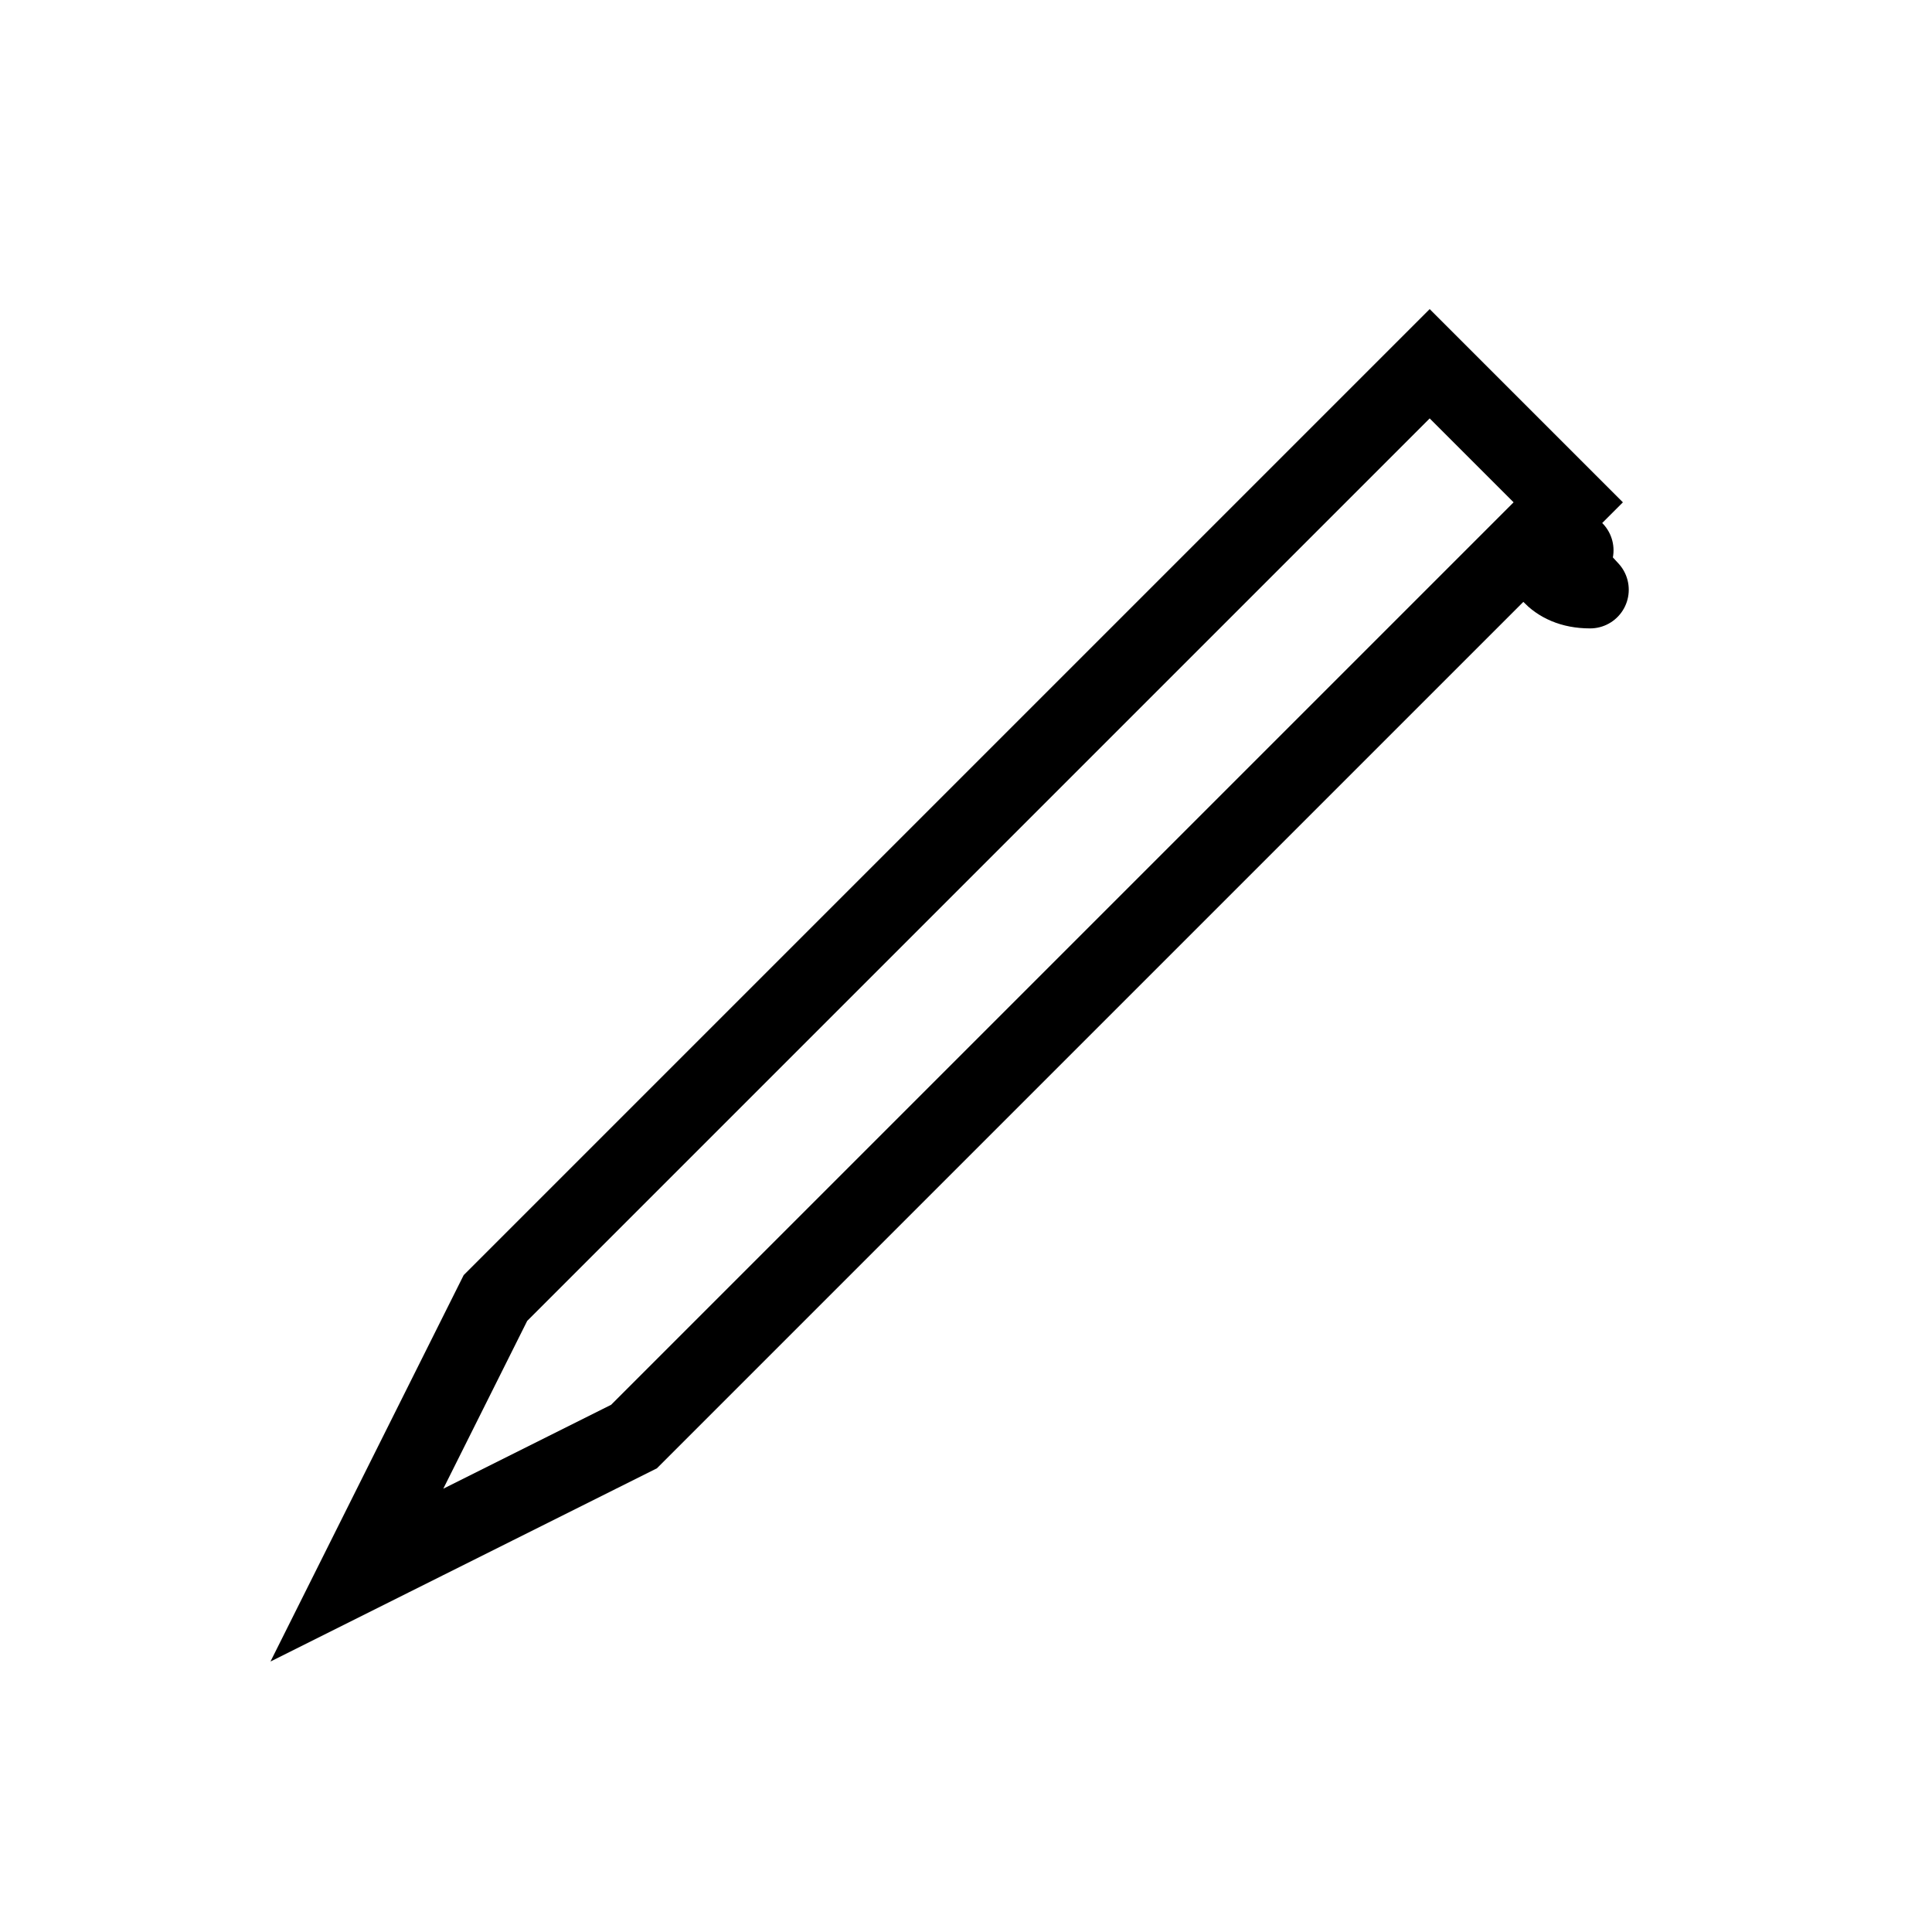
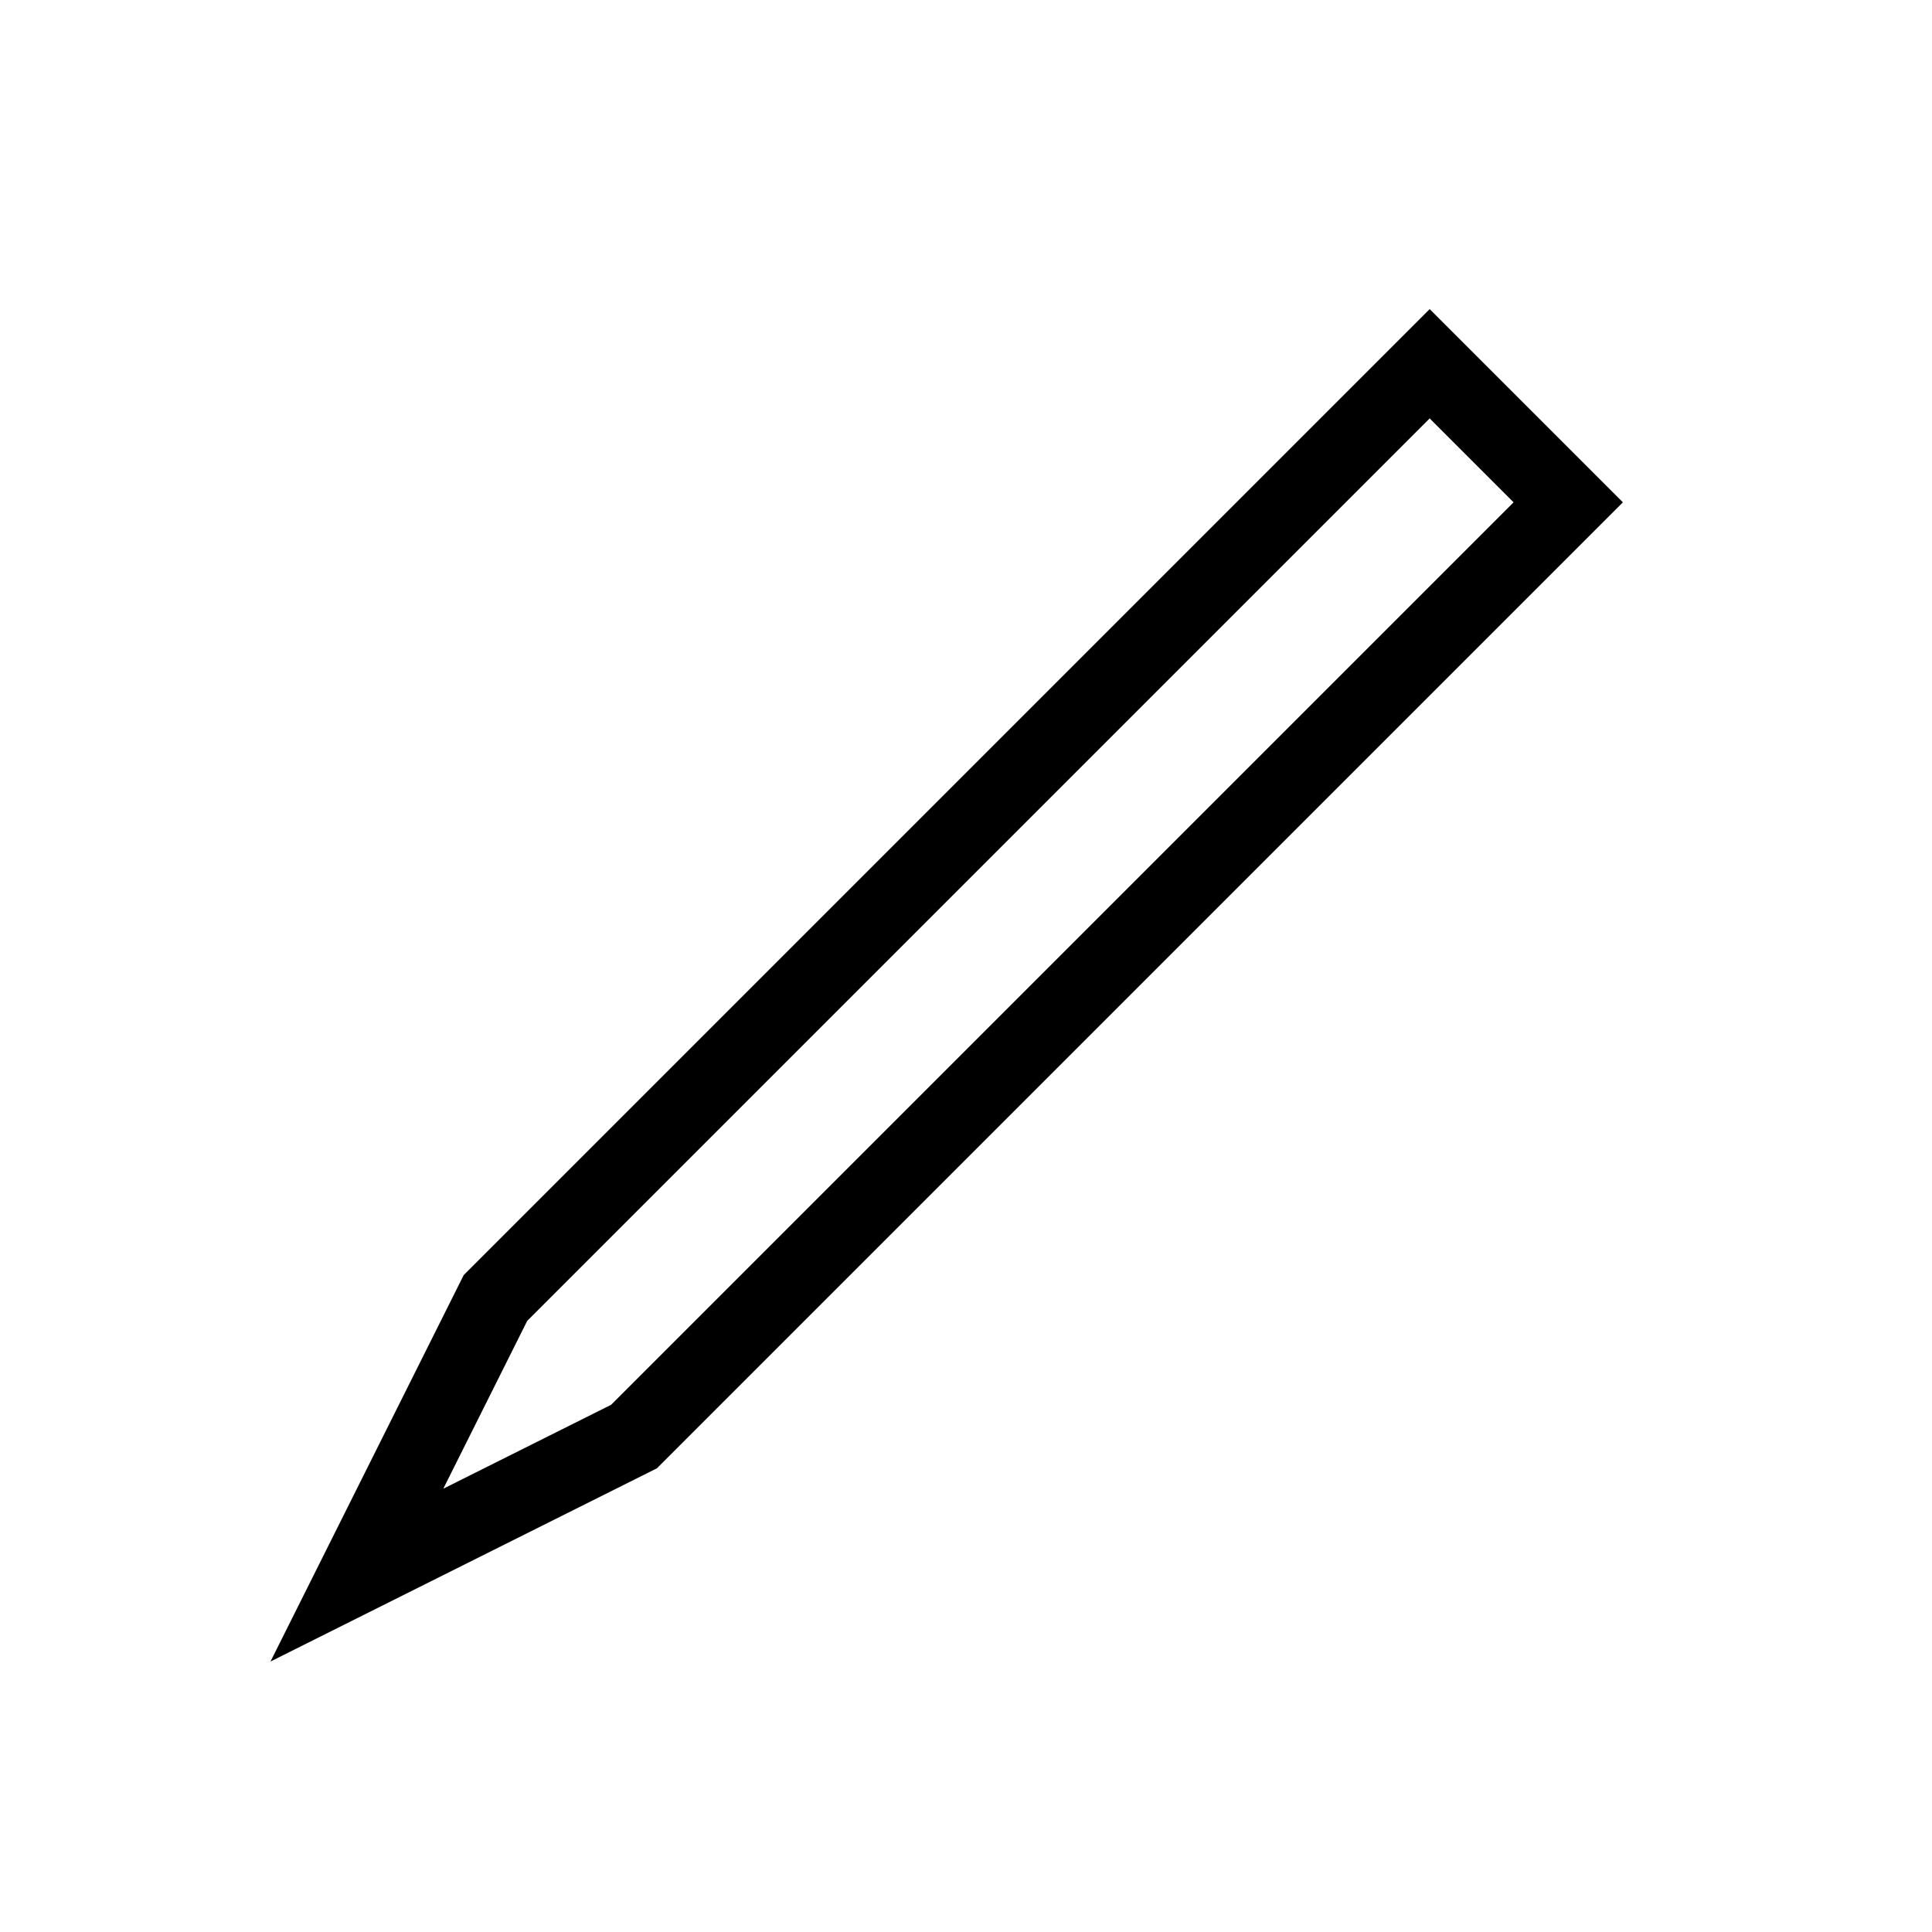
<svg xmlns="http://www.w3.org/2000/svg" width="50" height="50" viewBox="0 0 50 50" fill="none">
  <path d="M40.586 13L16.408 37.178L9.236 40.764L12.822 33.592L37 9.414L38.793 11.207L40.586 13Z" stroke="black" stroke-width="2" />
-   <path d="M39.851 13.851L40.5 14.5L40.13 14.87C40.34 15.092 40.66 15.263 41.151 15.263L41.151 15.263L41.152 15.263L41.152 15.262L39.851 13.851ZM39.851 13.851C40.279 13.876 40.566 14.036 40.758 14.242" stroke="black" stroke-width="2" stroke-linecap="round" stroke-linejoin="round" />
+   <path d="M39.851 13.851L40.5 14.5L40.13 14.87C40.34 15.092 40.66 15.263 41.151 15.263L41.151 15.263L41.152 15.263L41.152 15.262L39.851 13.851ZM39.851 13.851C40.279 13.876 40.566 14.036 40.758 14.242" stroke="none" stroke-width="2" stroke-linecap="round" stroke-linejoin="round" />
  <rect x="1" y="1" width="48" height="48" stroke="none" stroke-width="2" />
</svg>
